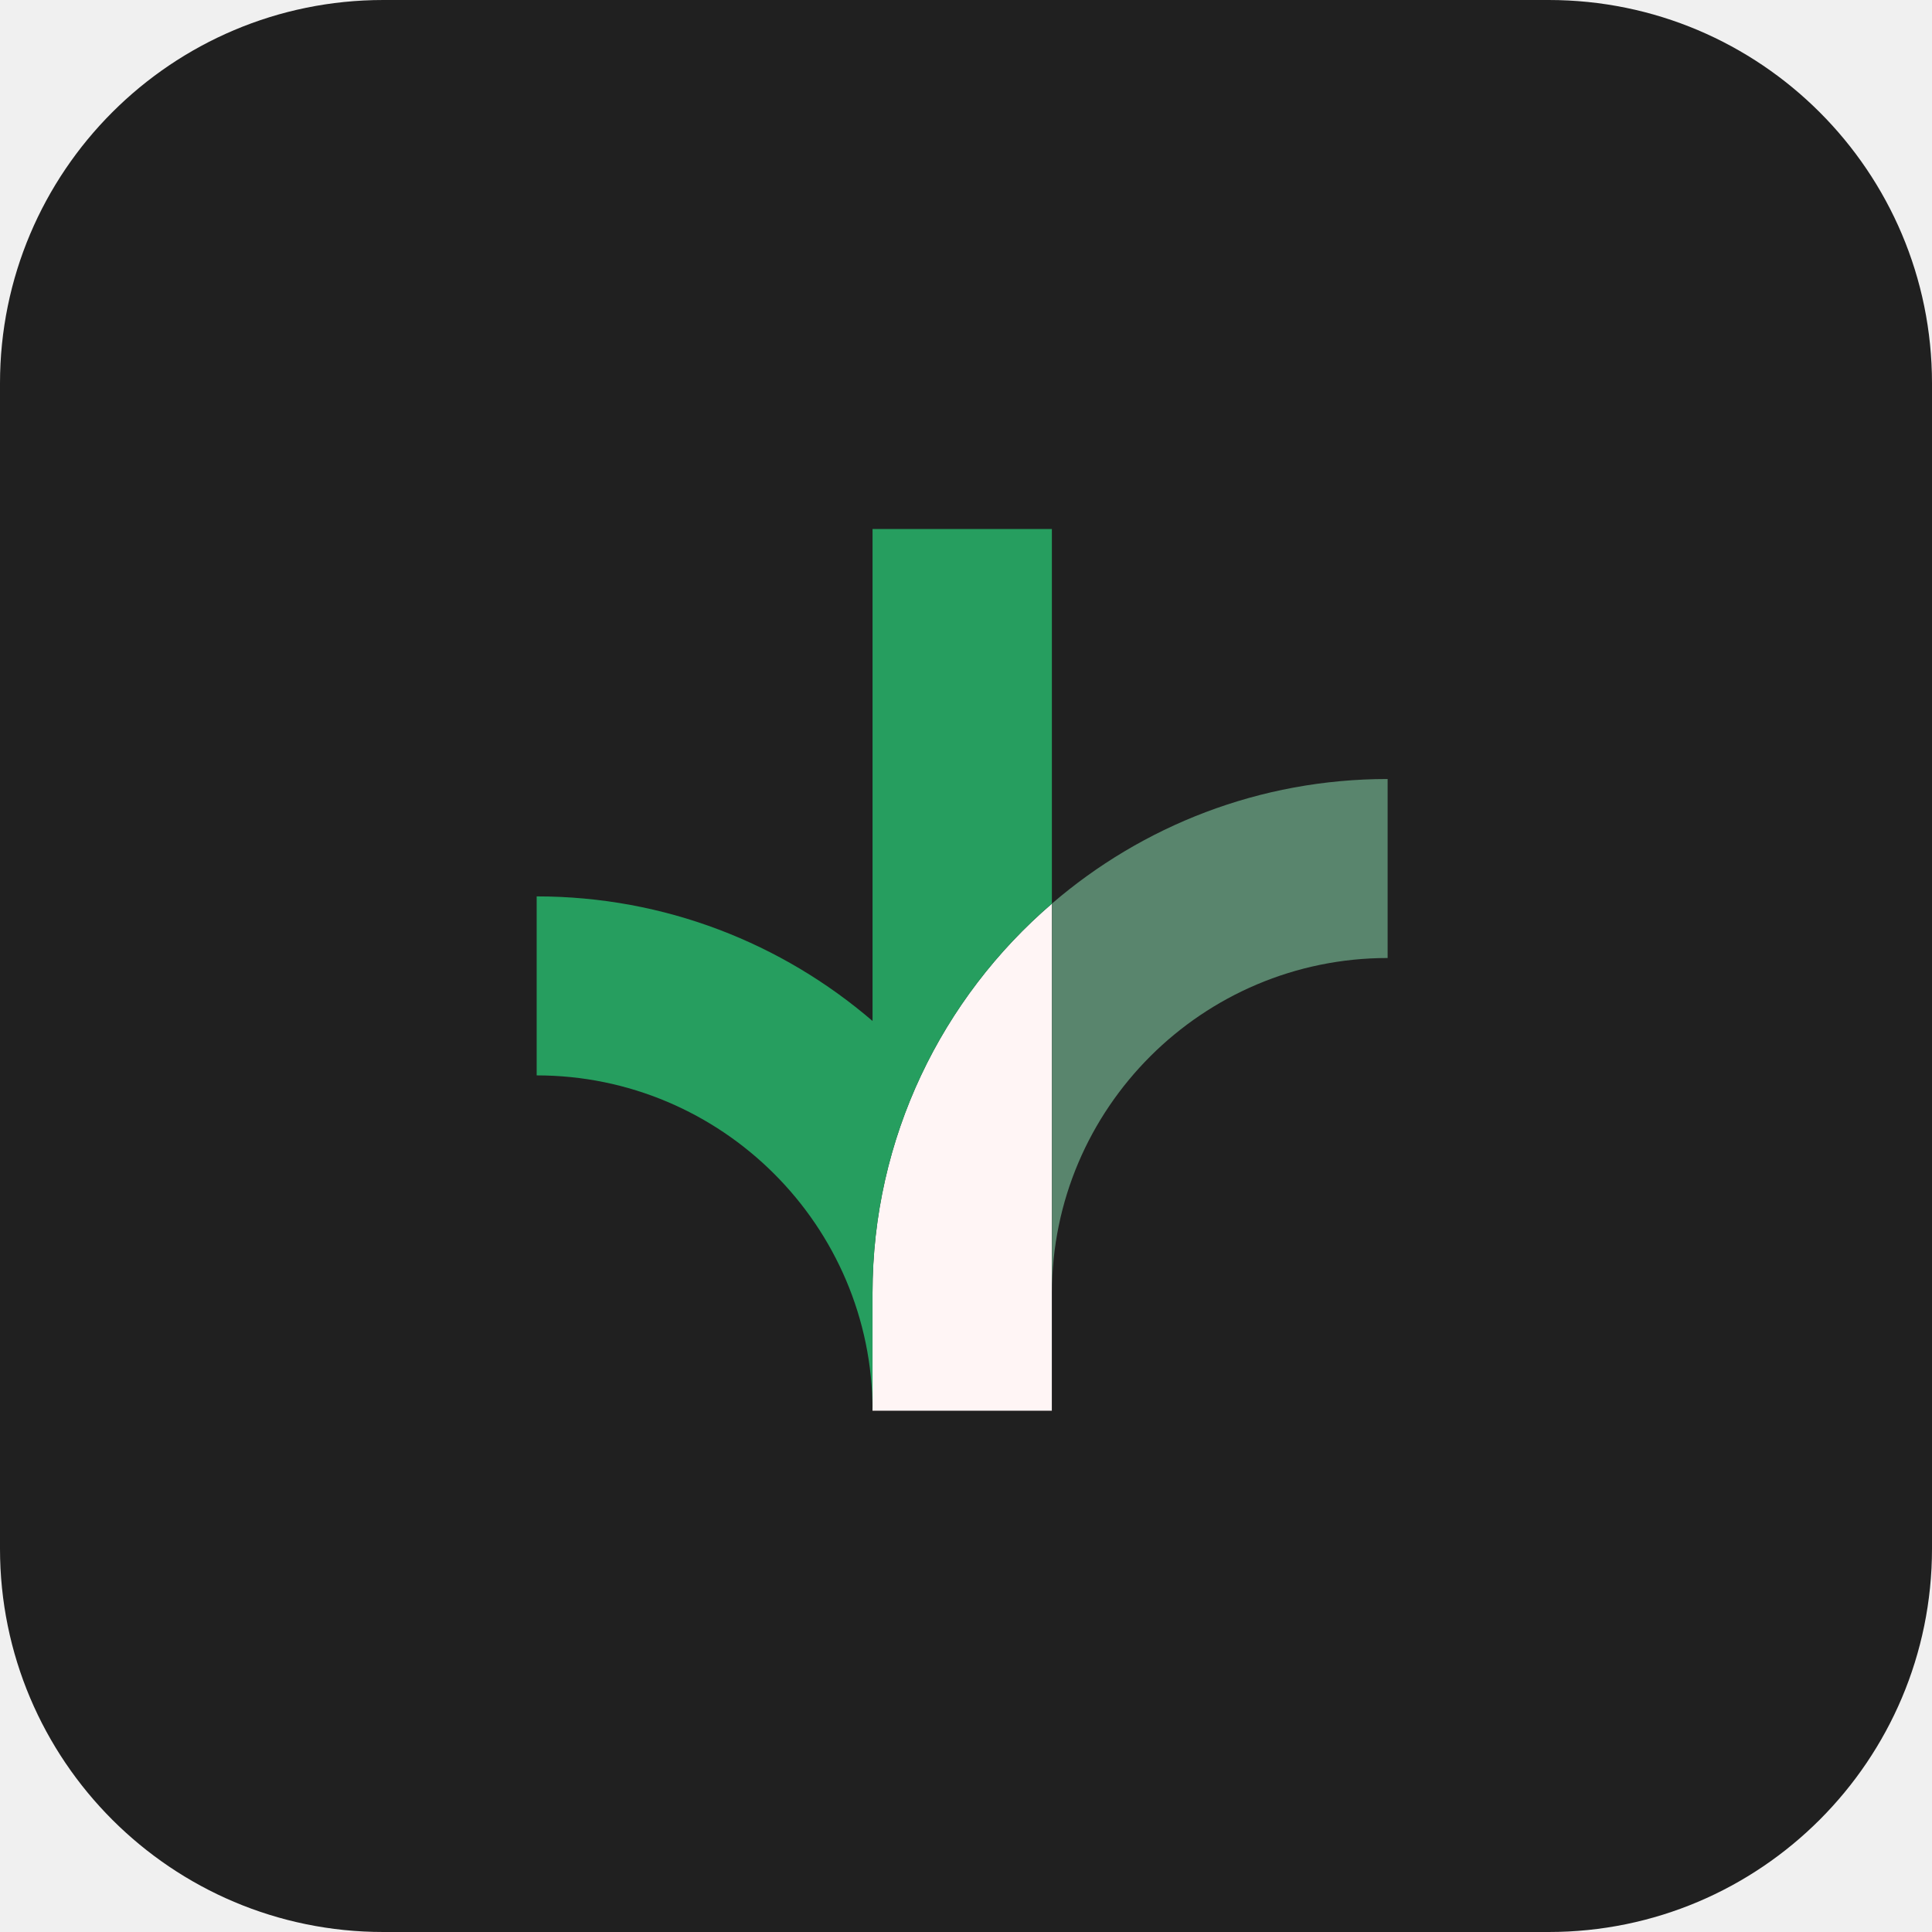
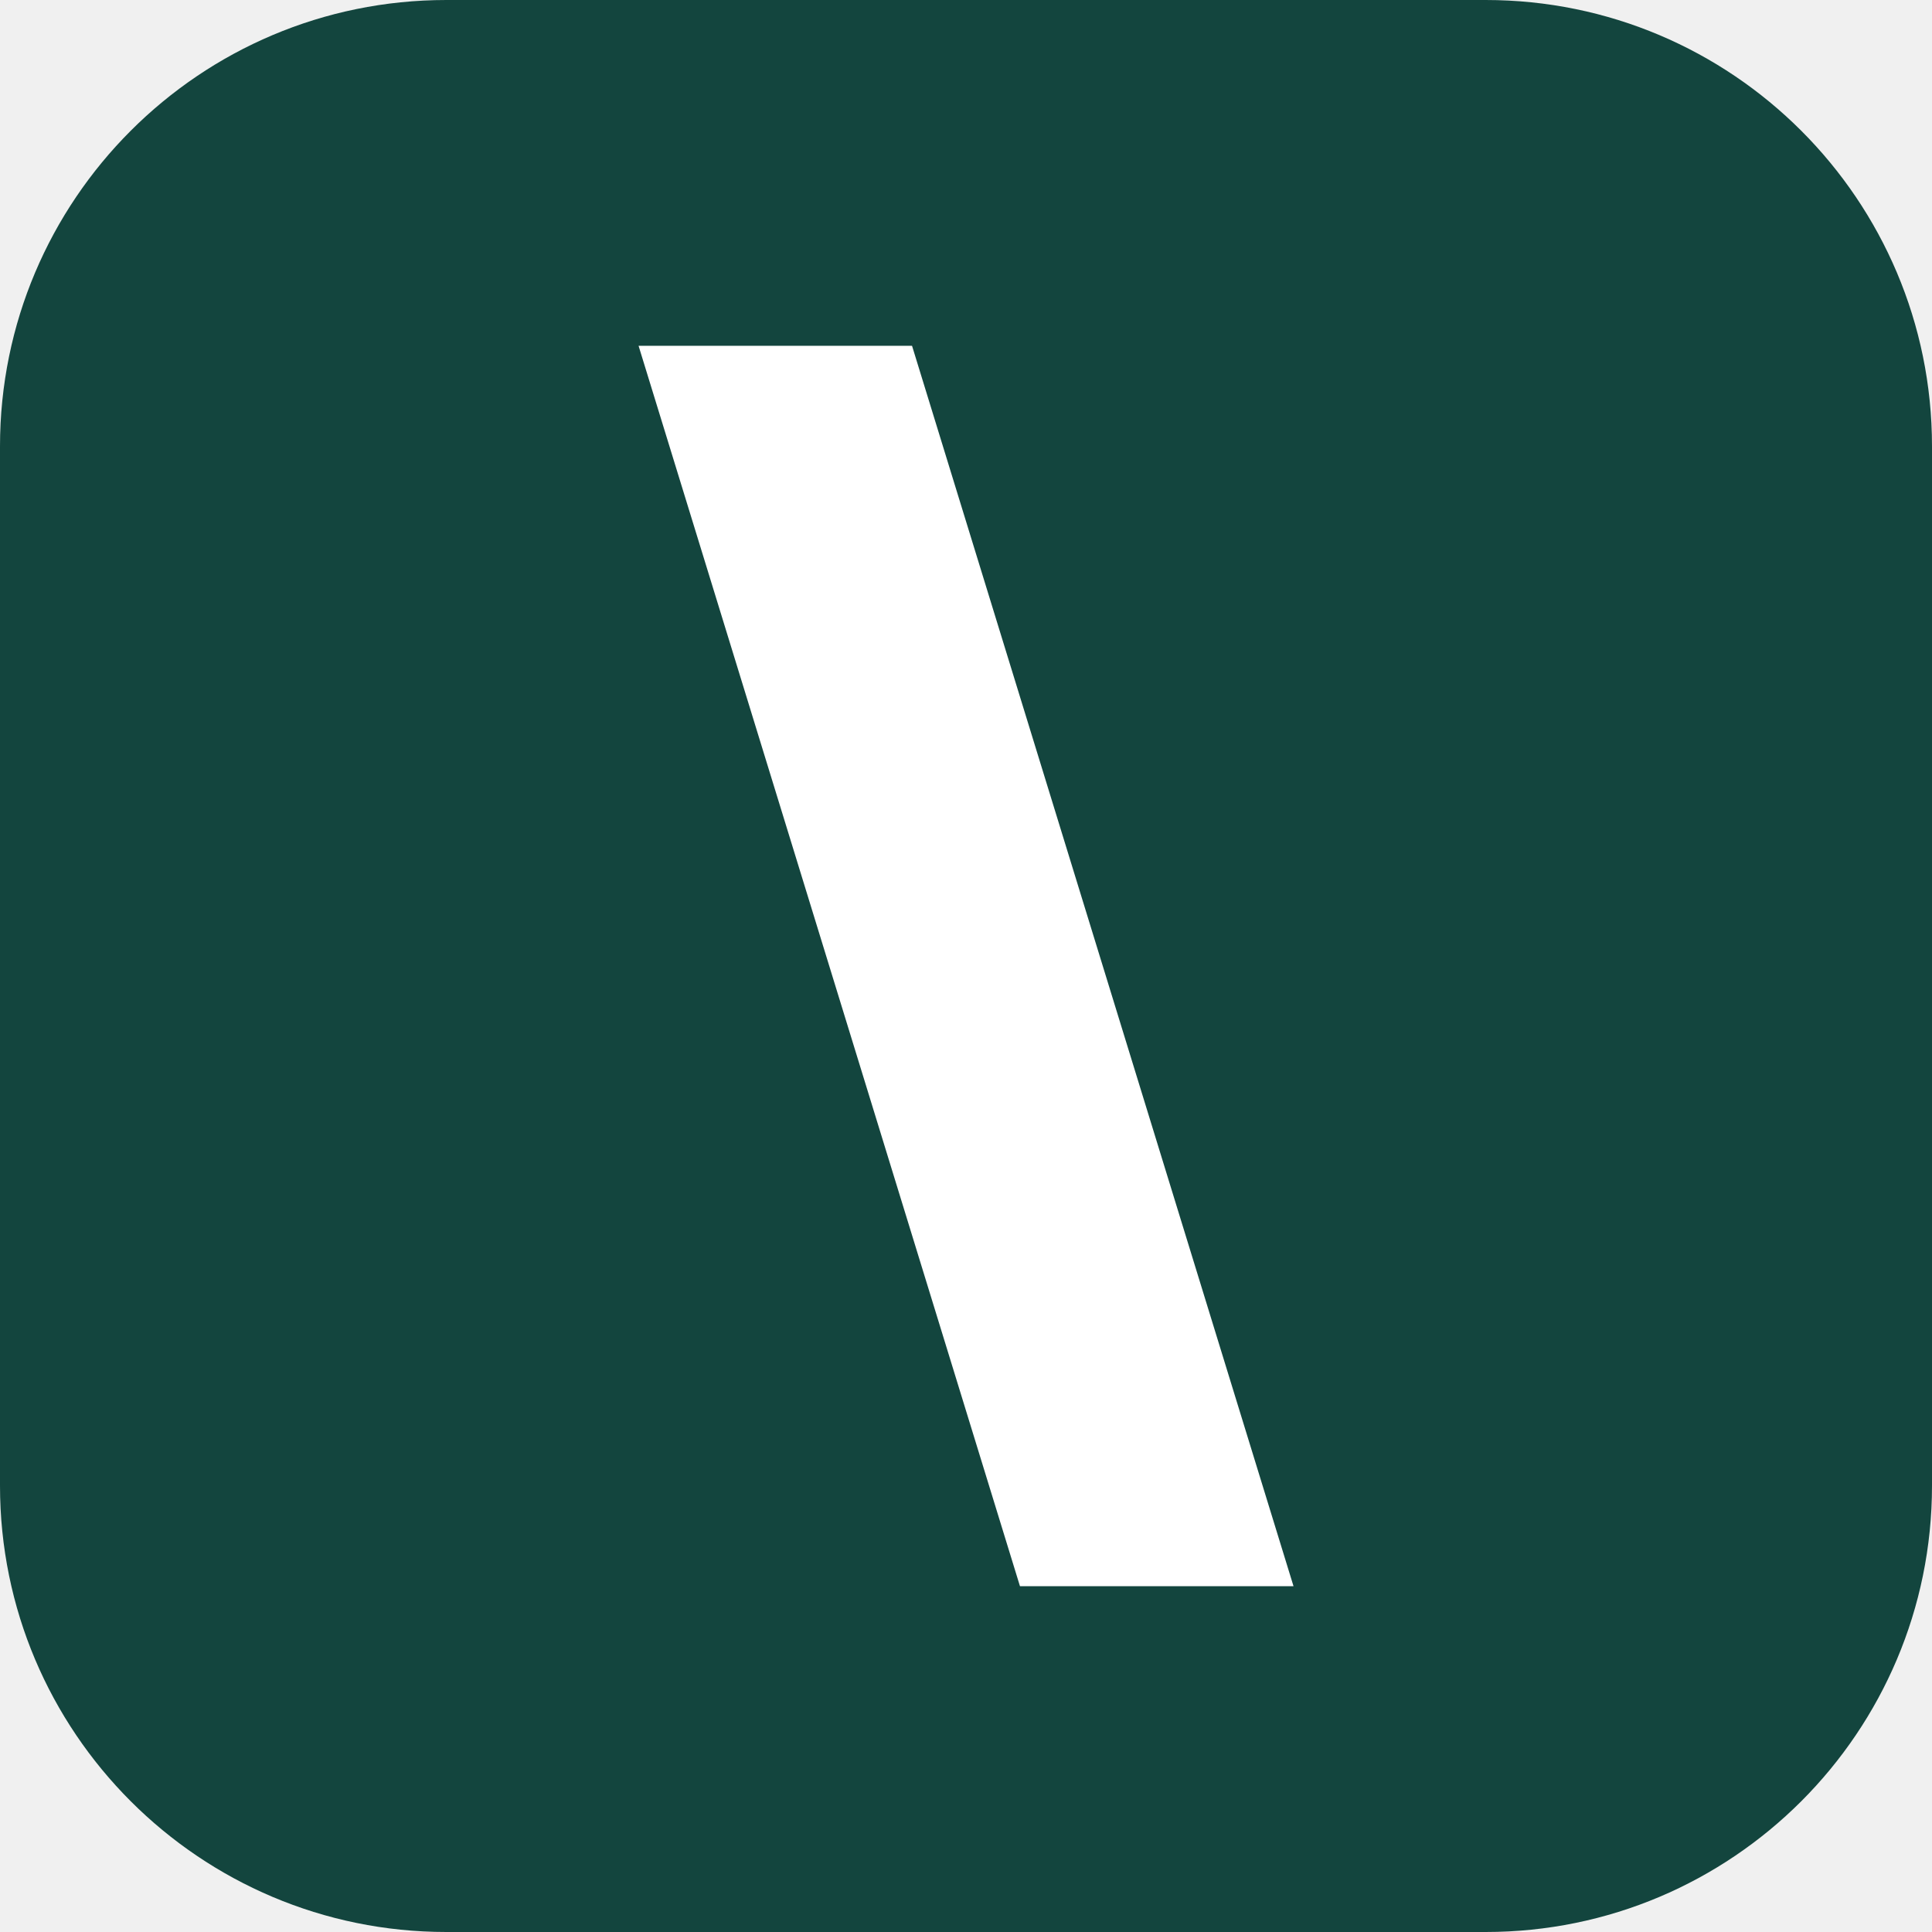
- <svg xmlns="http://www.w3.org/2000/svg" width="252" height="252" viewBox="0 0 252 252" fill="none">
-   <rect width="252" height="252" rx="50" fill="#202020" />
-   <g clip-path="url(#clip0_2830_5879)">
-     <path d="M180.995 101.609V124.957C156.844 124.957 137.209 144.567 137.209 168.66V117.861C148.975 107.734 164.282 101.609 180.995 101.609Z" fill="#59856D" />
-     <path d="M137.195 117.875V184.004H113.803V168.674C113.803 148.395 122.874 130.174 137.195 117.875Z" fill="#FFF5F5" />
-     <path d="M137.203 69V117.867C122.895 130.166 113.811 148.387 113.811 168.667V183.996C113.811 159.891 94.151 140.268 70 140.268V116.92C86.725 116.92 102.02 123.045 113.811 133.172V69H137.203Z" fill="#269E5F" />
-   </g>
+ <svg xmlns="http://www.w3.org/2000/svg" id="Layer_1" data-name="Layer 1" viewBox="0 0 238.44 238.44">
  <defs>
-     <clipPath id="clip0_2830_5879">
-       <rect width="111" height="115" fill="white" transform="translate(70 69)" />
-     </clipPath>
+     <style>
+       .cls-1 {
+         fill: #fff;
+       }
+ 
+       .cls-2 {
+         fill: #13453e;
+       }
+     </style>
  </defs>
+   <rect class="cls-2" width="238.44" height="238.44" rx="55.09" ry="55.09" />
+   <polygon class="cls-1" points="78.81 42.68 125.88 195.76 159.64 195.76 112.56 42.68 78.81 42.68" />
</svg>
